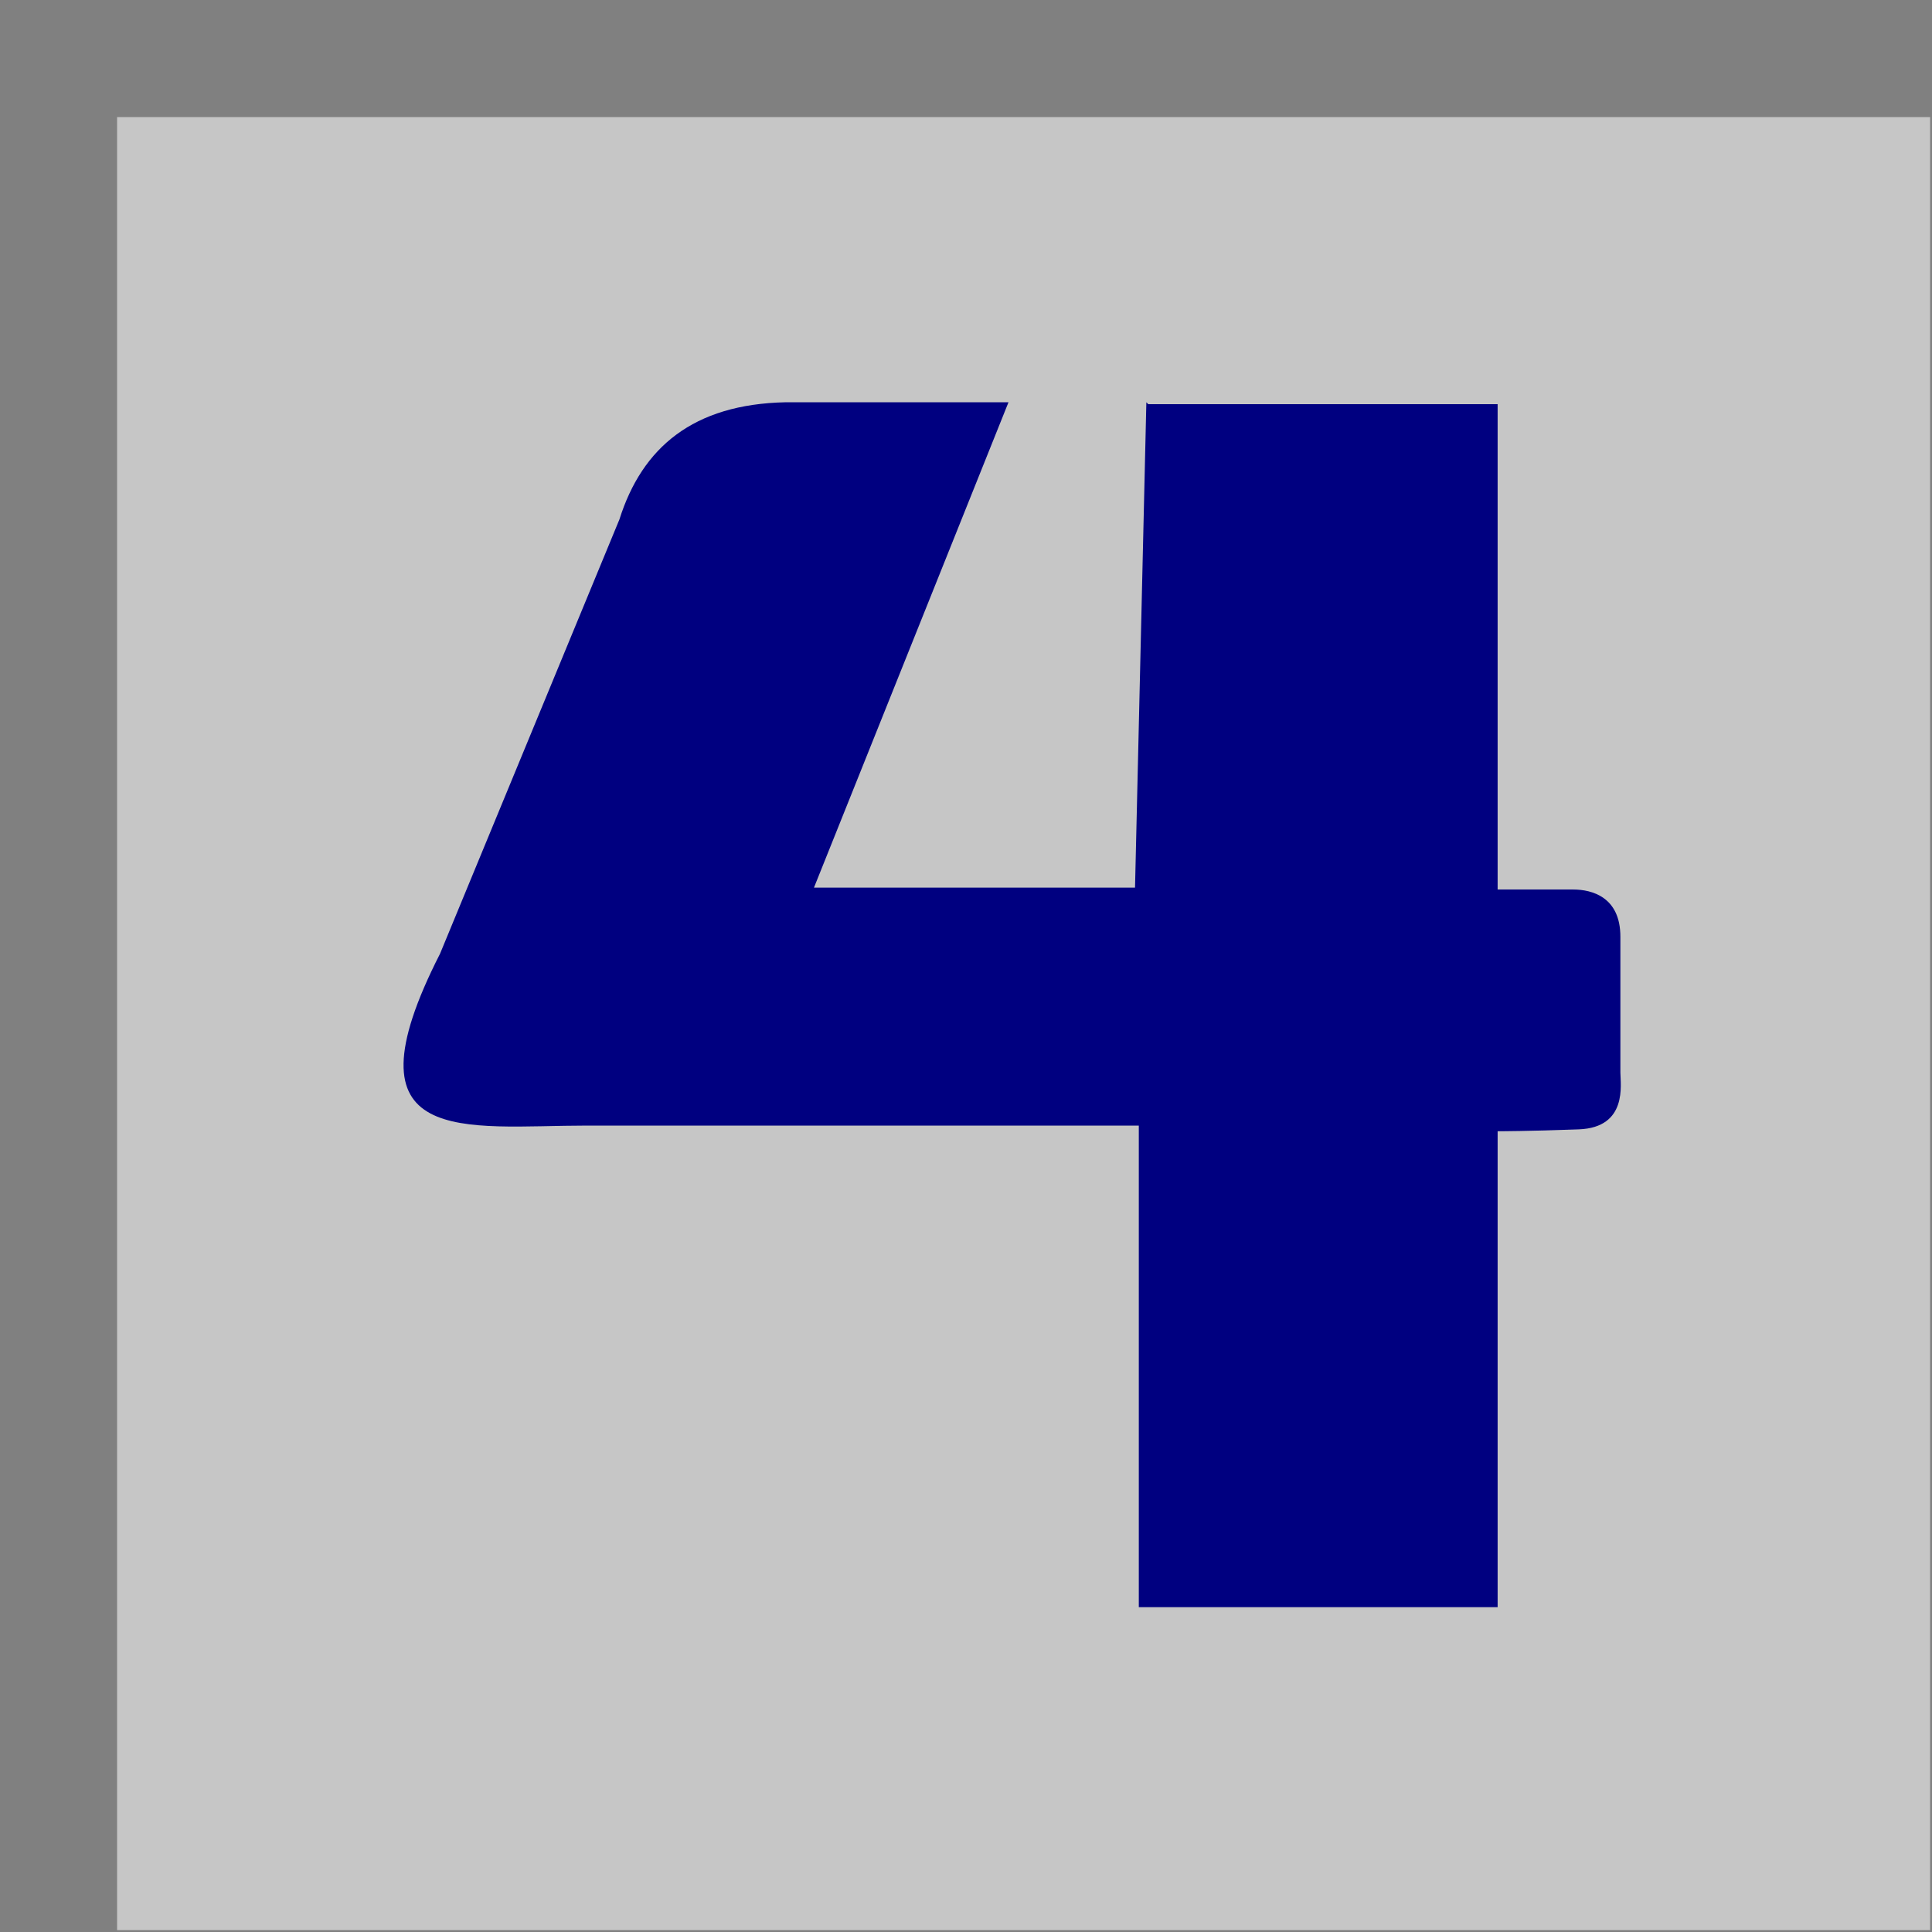
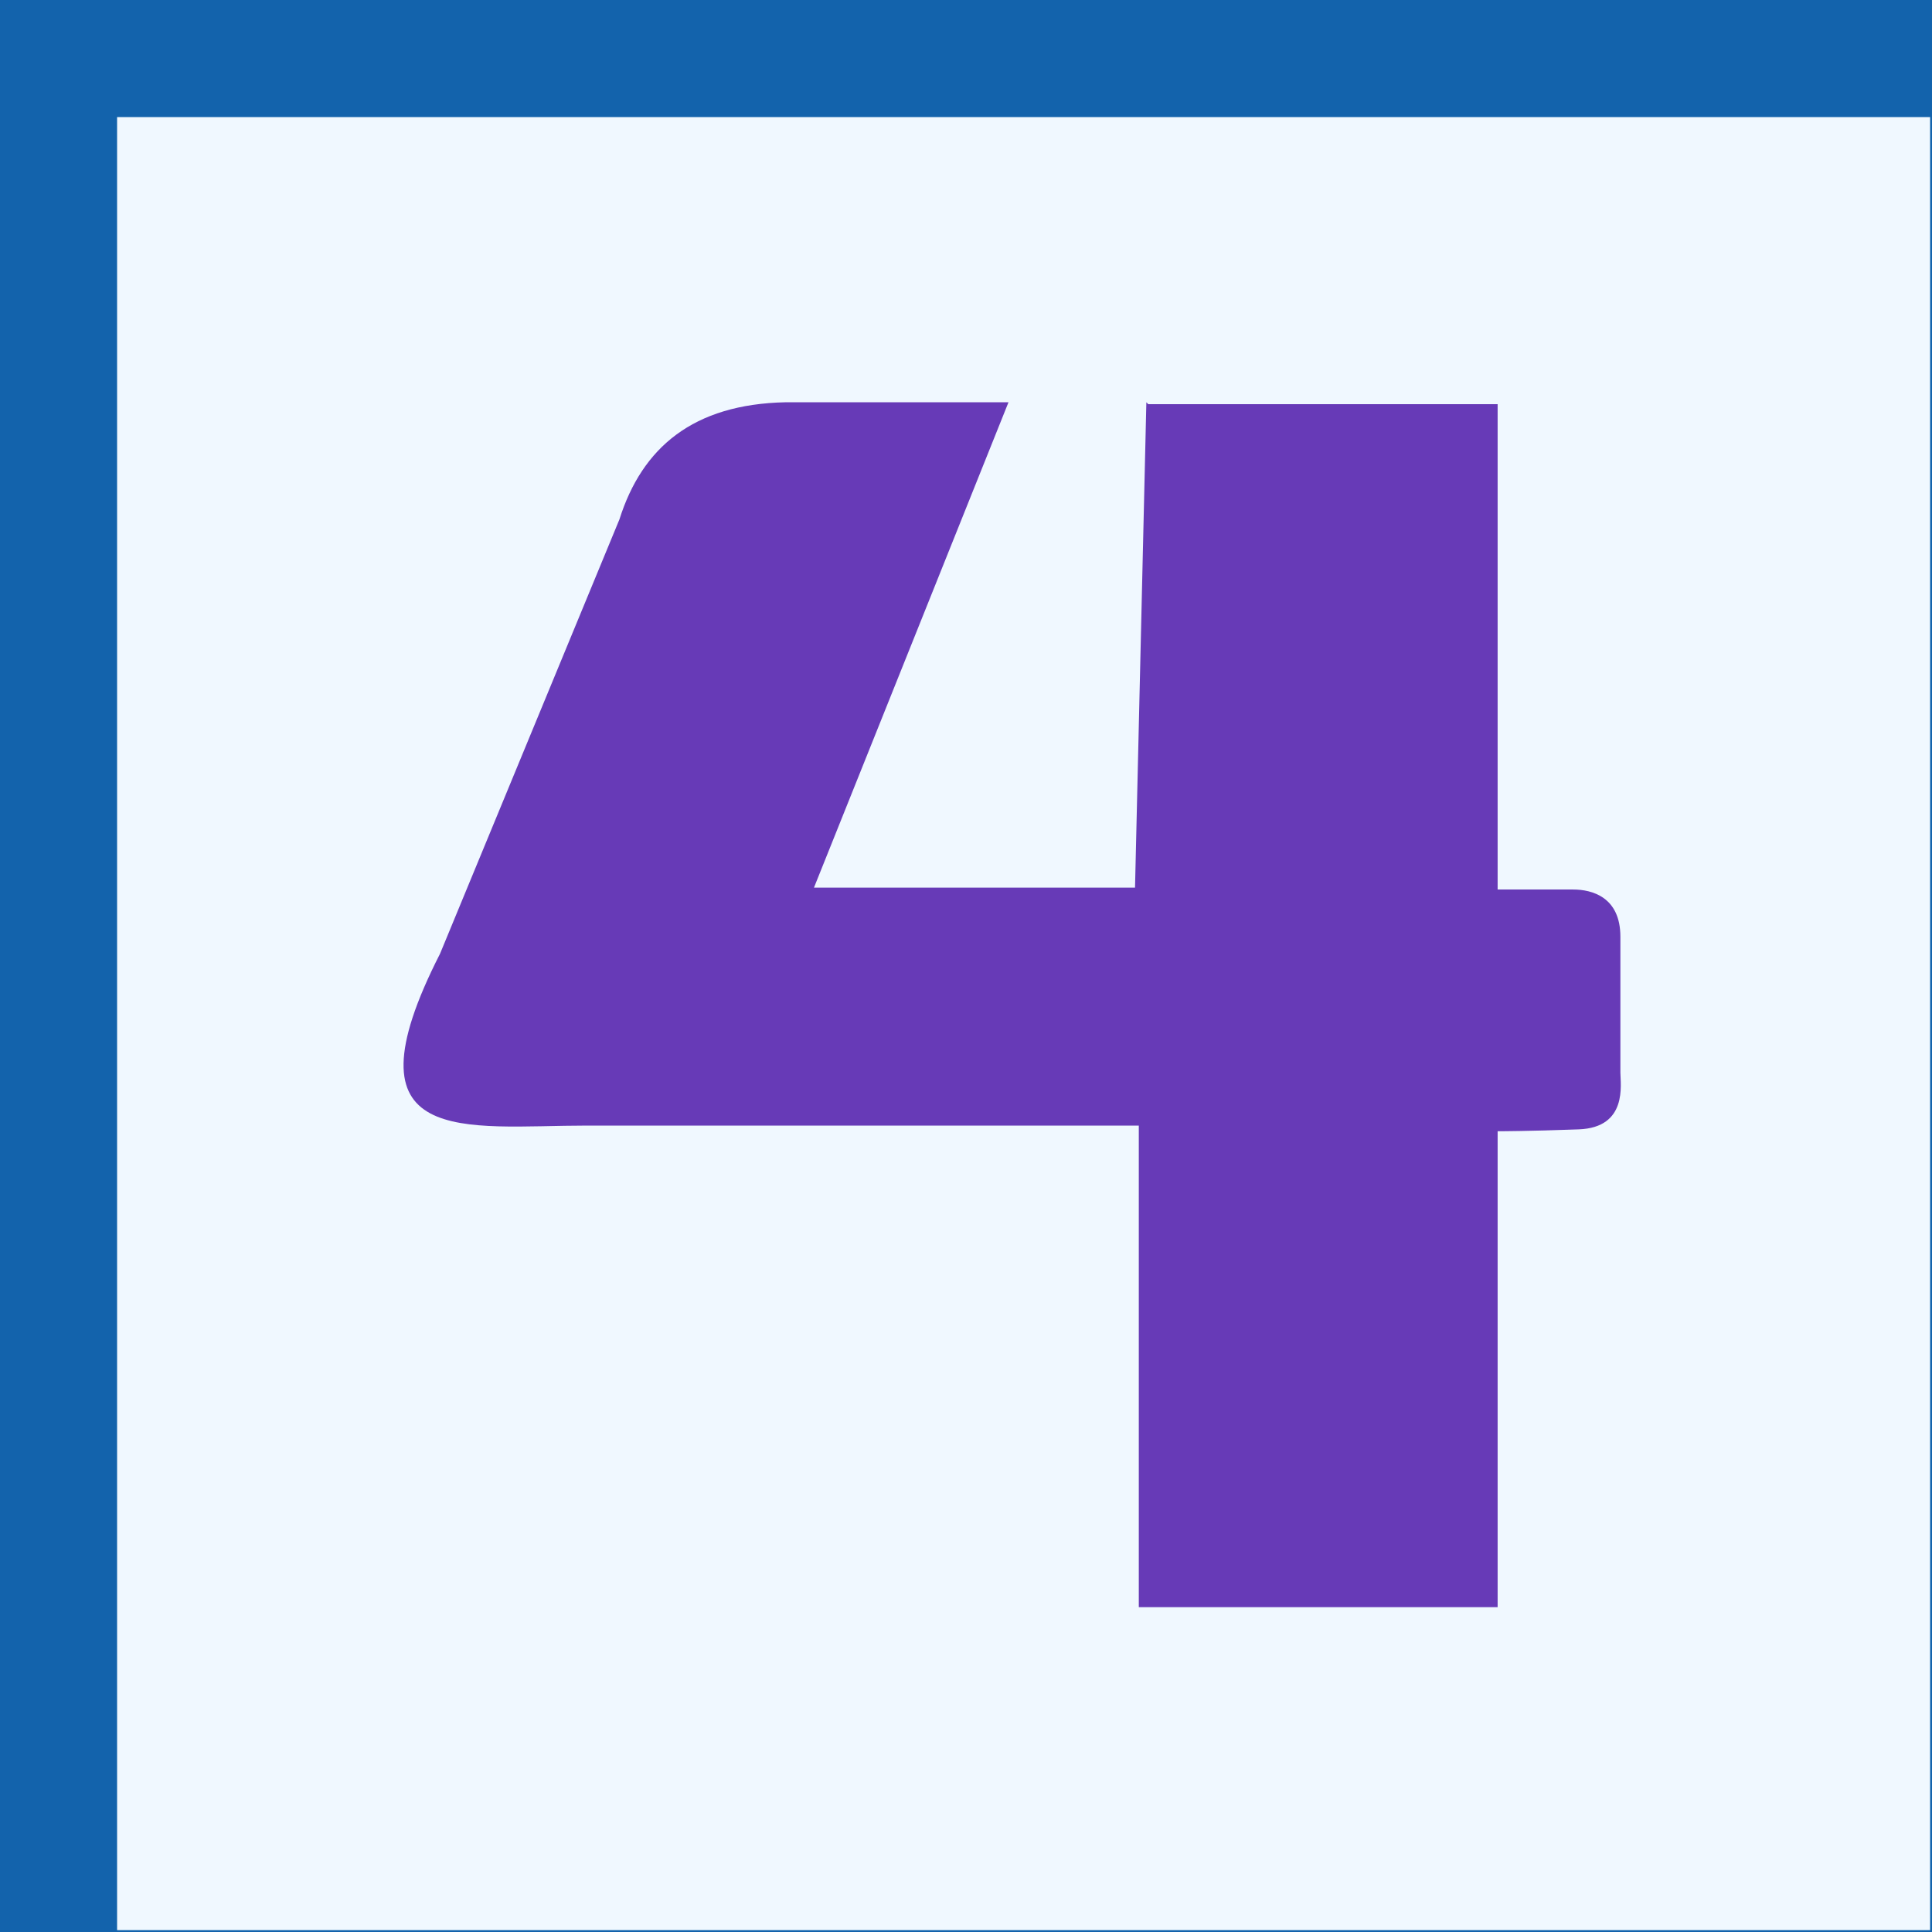
<svg xmlns="http://www.w3.org/2000/svg" xml:space="preserve" width="25mm" height="25mm" style="shape-rendering:geometricPrecision; text-rendering:geometricPrecision; image-rendering:optimizeQuality; fill-rule:evenodd; clip-rule:evenodd" viewBox="0 0 1.023 1.023">
  <defs>
    <style type="text/css">
   
-     .fil2 {fill:navy}
-     .fil0 {fill:gray}
-     .fil1 {fill:#c6c6c6}
+     .fil2 {fill:#673AB7}
+     .fil0 {fill:#1363ac}
+     .fil1 {fill:#F0F8FF}
   
  </style>
  </defs>
  <g id="Layer_x0020_1">
    <rect class="fil0" width="1.023" height="1.023" />
    <rect class="fil1" x="0.062" y="0.062" width="0.96" height="0.96" />
    <path class="fil2" d="M0.608 0.214l0.185 0 0 0.257 0.04 0c0.01,0 0.025,0.004 0.025,0.025 0,0.021 0,0.066 0,0.072 0,0.006 0.004,0.029 -0.022,0.03 -0.027,0.001 -0.043,0.001 -0.043,0.001l0 0.252 -0.19 0 0 -0.255 -0.292 0c-0.065,0 -0.131,0.013 -0.078,-0.091l0.095 -0.23c0.012,-0.038 0.039,-0.061 0.088,-0.062l0.118 0 -0.103 0.257 0.17 0 0.006 -0.257z" />
  </g>
</svg>
